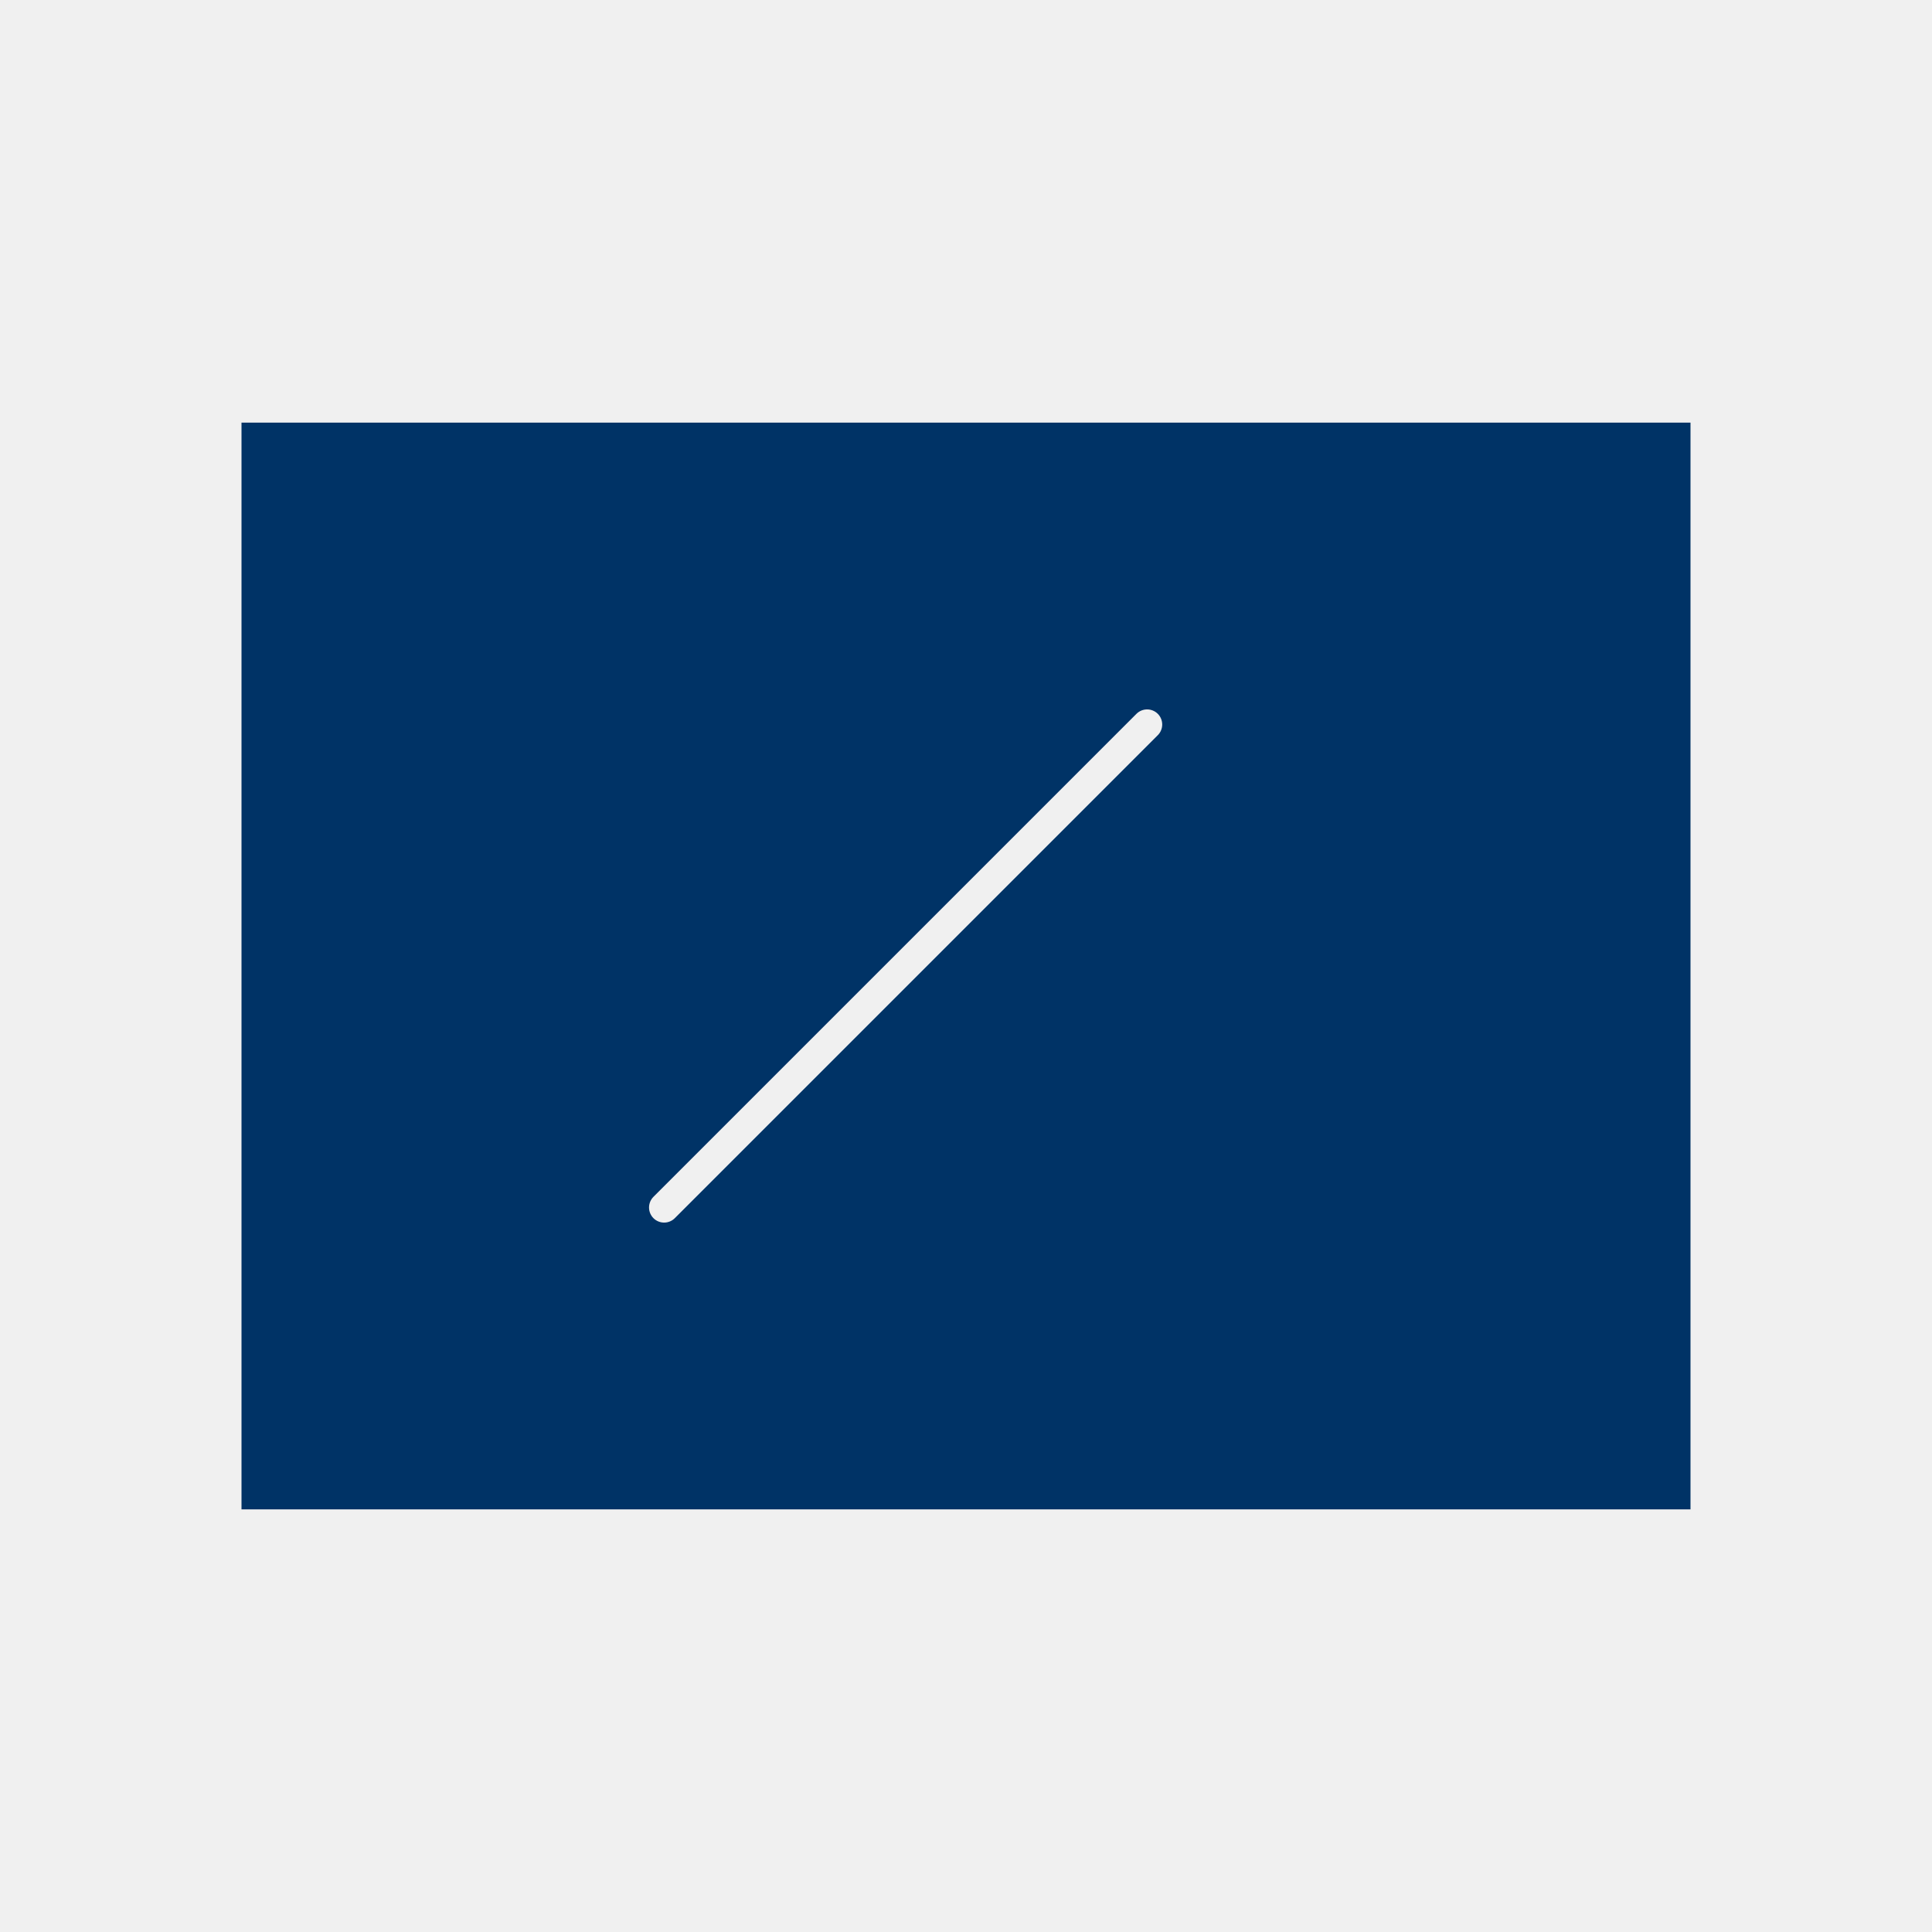
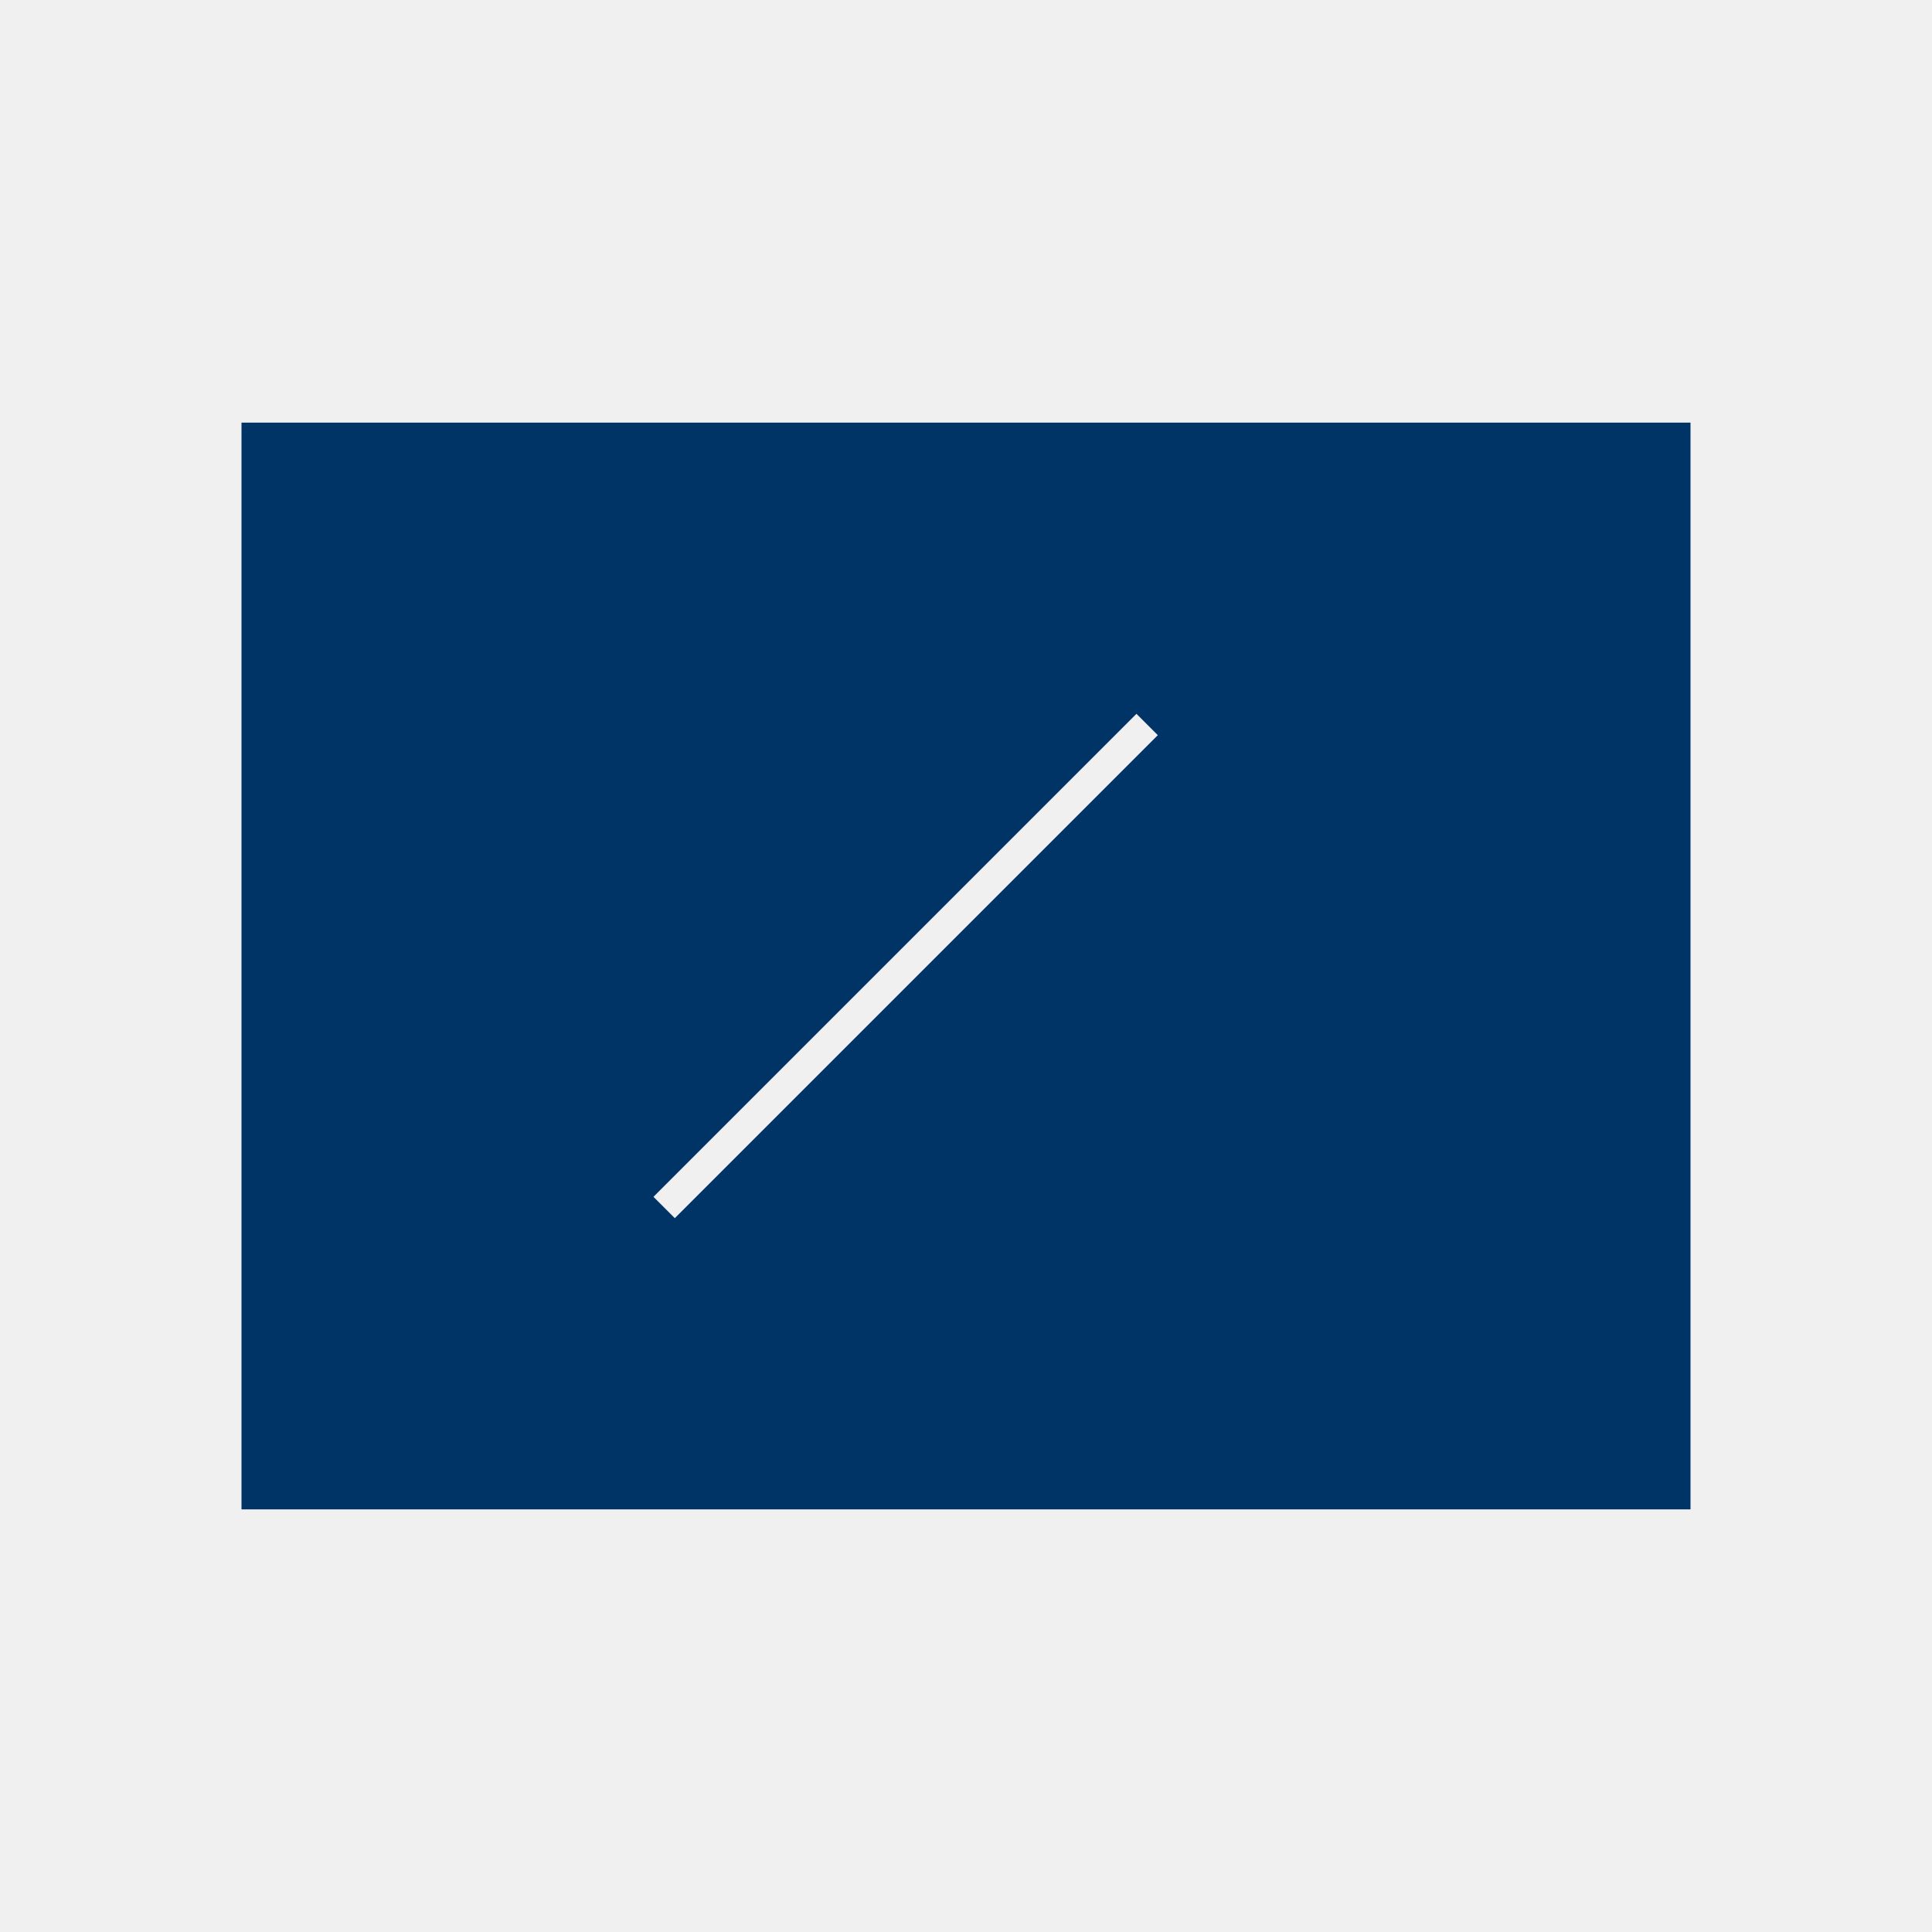
<svg xmlns="http://www.w3.org/2000/svg" viewBox="0 0 64 64" width="64" height="64">
  <defs>
    <mask id="morphea-cutout-mask" maskUnits="userSpaceOnUse">
      <rect x="0" y="0" width="64" height="64" fill="white" />
-       <path d="M 38 24 L 22 40" fill="none" stroke="black" stroke-width="1" stroke-linecap="round" stroke-linejoin="round" />
+       <path d="M 38 24 L 22 40" fill="none" stroke="black" stroke-width="1" stroke-linecap="butt" stroke-linejoin="round" />
    </mask>
  </defs>
  <g mask="url(#morphea-cutout-mask)">
    <rect x="8" y="14" width="48" height="36" rx="0" ry="0" fill="#003366" />
  </g>
</svg>
